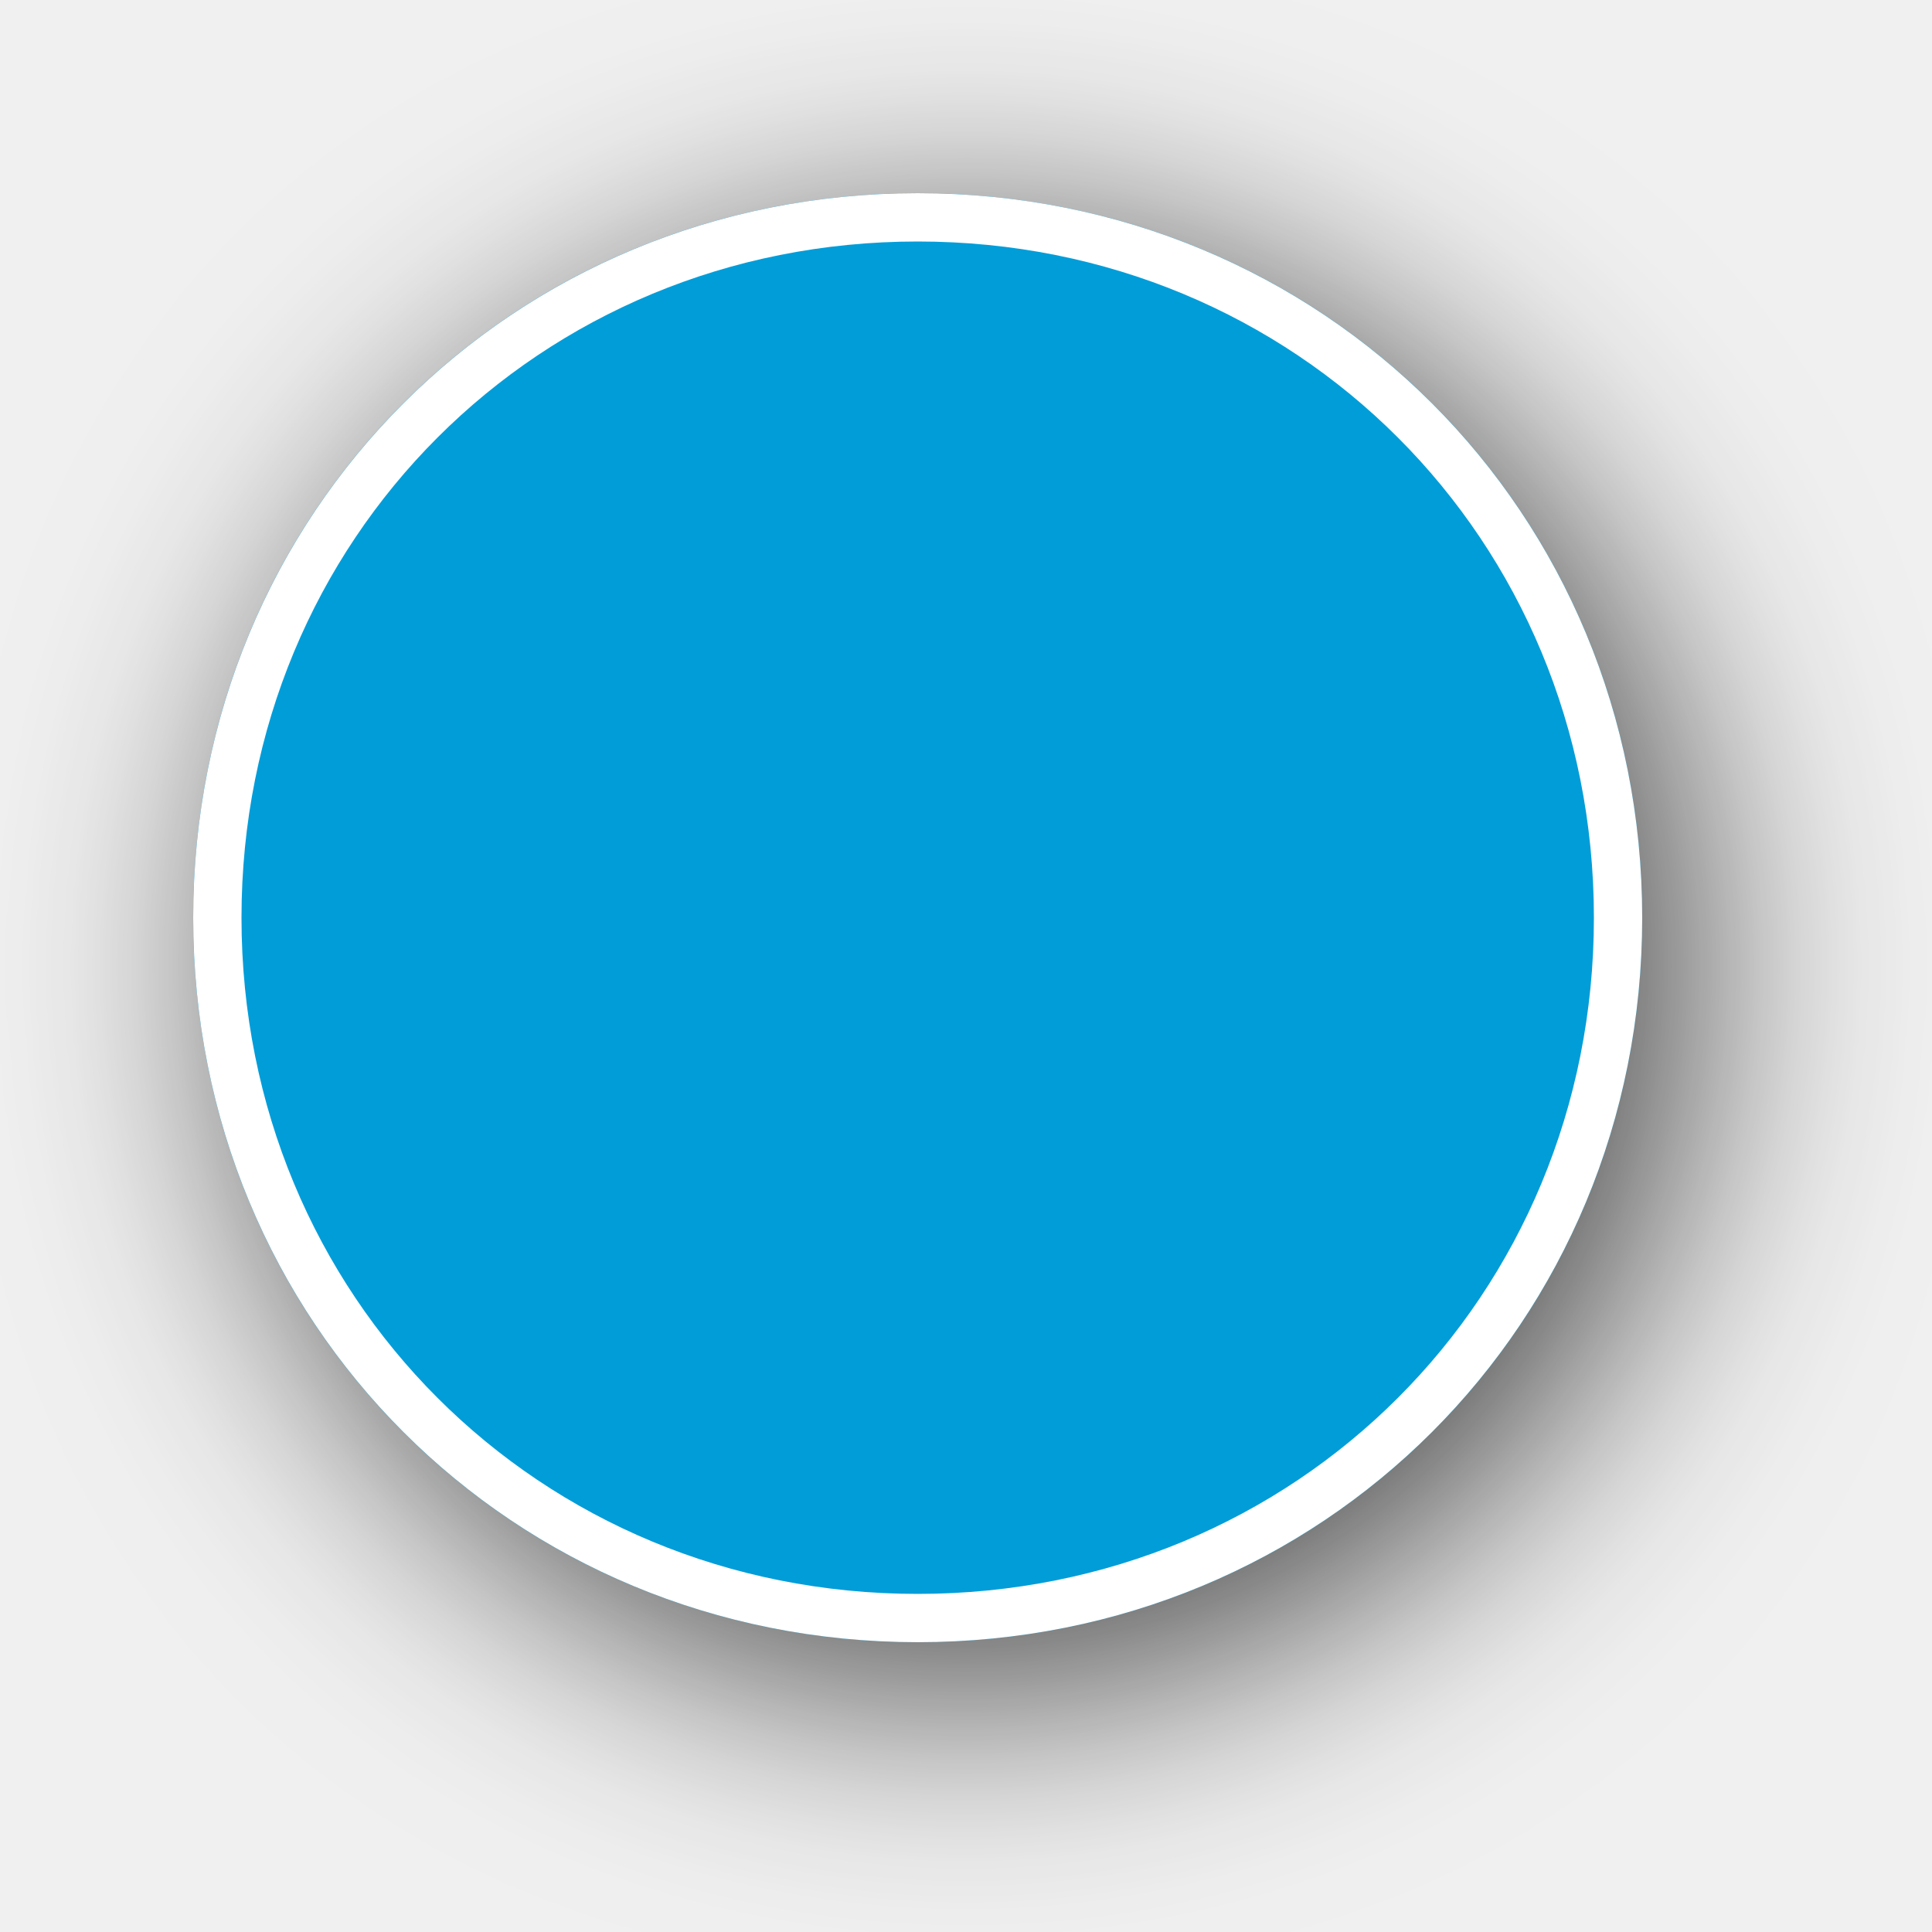
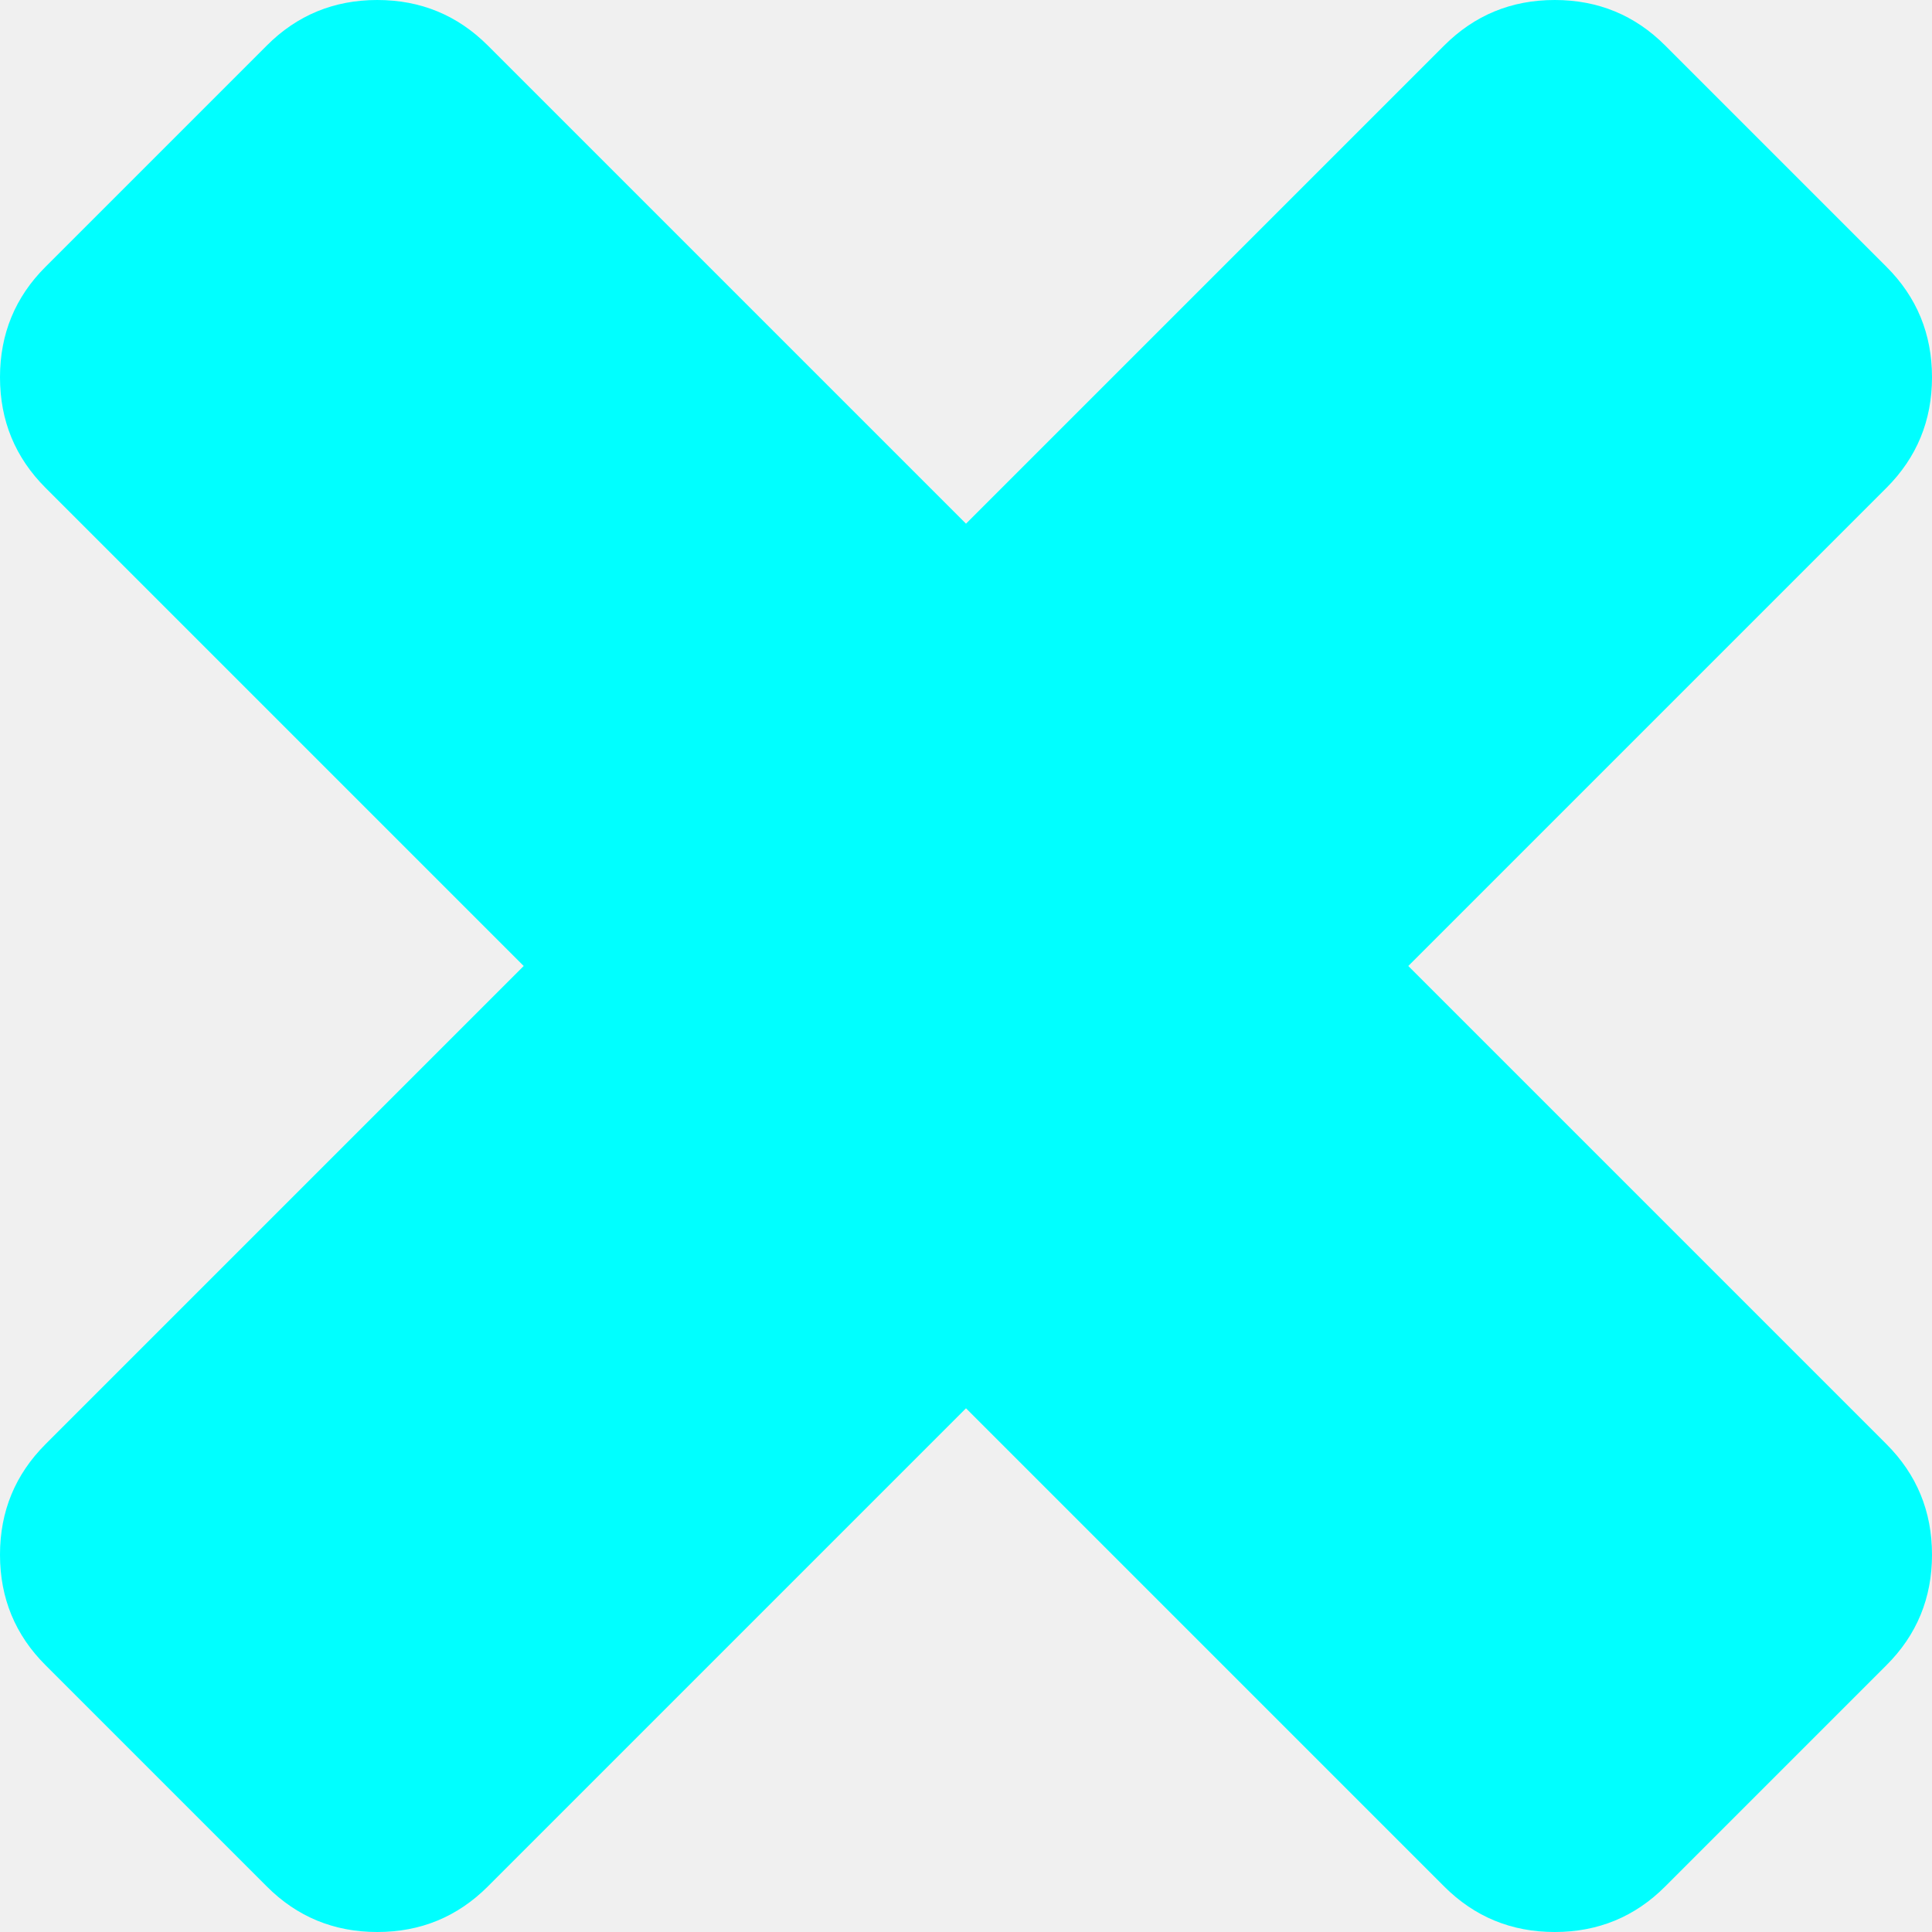
- <svg xmlns="http://www.w3.org/2000/svg" xmlns:xlink="http://www.w3.org/1999/xlink" version="1.1" width="40px" height="40px">
-   <defs>
-     <filter x="637px" y="442px" width="40px" height="40px" filterUnits="userSpaceOnUse" id="filter426">
-       <feOffset dx="1" dy="1" in="SourceAlpha" result="shadowOffsetInner" />
-       <feGaussianBlur stdDeviation="2.5" in="shadowOffsetInner" result="shadowGaussian" />
-       <feComposite in2="shadowGaussian" operator="atop" in="SourceAlpha" result="shadowComposite" />
-       <feColorMatrix type="matrix" values="0 0 0 0 0  0 0 0 0 0  0 0 0 0 0  0 0 0 0.698 0  " in="shadowComposite" />
-     </filter>
-     <g id="widget427">
-       <path d="M 656 446  C 664.4 446  671 452.6  671 461  C 671 469.4  664.4 476  656 476  C 647.6 476  641 469.4  641 461  C 641 452.6  647.6 446  656 446  Z " fill-rule="nonzero" fill="#009dd9" stroke="none" />
-       <path d="M 656 446.5  C 664.12 446.5  670.5 452.88  670.5 461  C 670.5 469.12  664.12 475.5  656 475.5  C 647.88 475.5  641.5 469.12  641.5 461  C 641.5 452.88  647.88 446.5  656 446.5  Z " stroke-width="1" stroke="#ffffff" fill="none" />
-     </g>
-   </defs>
-   <g transform="matrix(1 0 0 1 -637 -442 )">
-     <use xlink:href="#widget427" filter="url(#filter426)" />
-     <use xlink:href="#widget427" />
+ <svg xmlns="http://www.w3.org/2000/svg" version="1.1" width="15px" height="15px">
+   <g transform="matrix(1 0 0 1 -762 -580 )">
+     <path d="M 14.646 11.212  C 14.882 11.448  15 11.734  15 12.071  C 15 12.407  14.882 12.694  14.646 12.929  L 12.929 14.646  C 12.694 14.882  12.407 15  12.071 15  C 11.734 15  11.448 14.882  11.212 14.646  L 7.5 10.934  L 3.788 14.646  C 3.552 14.882  3.266 15  2.929 15  C 2.593 15  2.306 14.882  2.071 14.646  L 0.354 12.929  C 0.118 12.694  0 12.407  0 12.071  C 0 11.734  0.118 11.448  0.354 11.212  L 4.066 7.5  L 0.354 3.788  C 0.118 3.552  0 3.266  0 2.929  C 0 2.593  0.118 2.306  0.354 2.071  L 2.071 0.354  C 2.306 0.118  2.593 0  2.929 0  C 3.266 0  3.552 0.118  3.788 0.354  L 7.5 4.066  L 11.212 0.354  C 11.448 0.118  11.734 0  12.071 0  C 12.407 0  12.694 0.118  12.929 0.354  L 14.646 2.071  C 14.882 2.306  15 2.593  15 2.929  C 15 3.266  14.882 3.552  14.646 3.788  L 10.934 7.5  L 14.646 11.212  Z " fill-rule="nonzero" fill="#00ffff" stroke="none" transform="matrix(1 0 0 1 762 580 )" />
  </g>
</svg>
